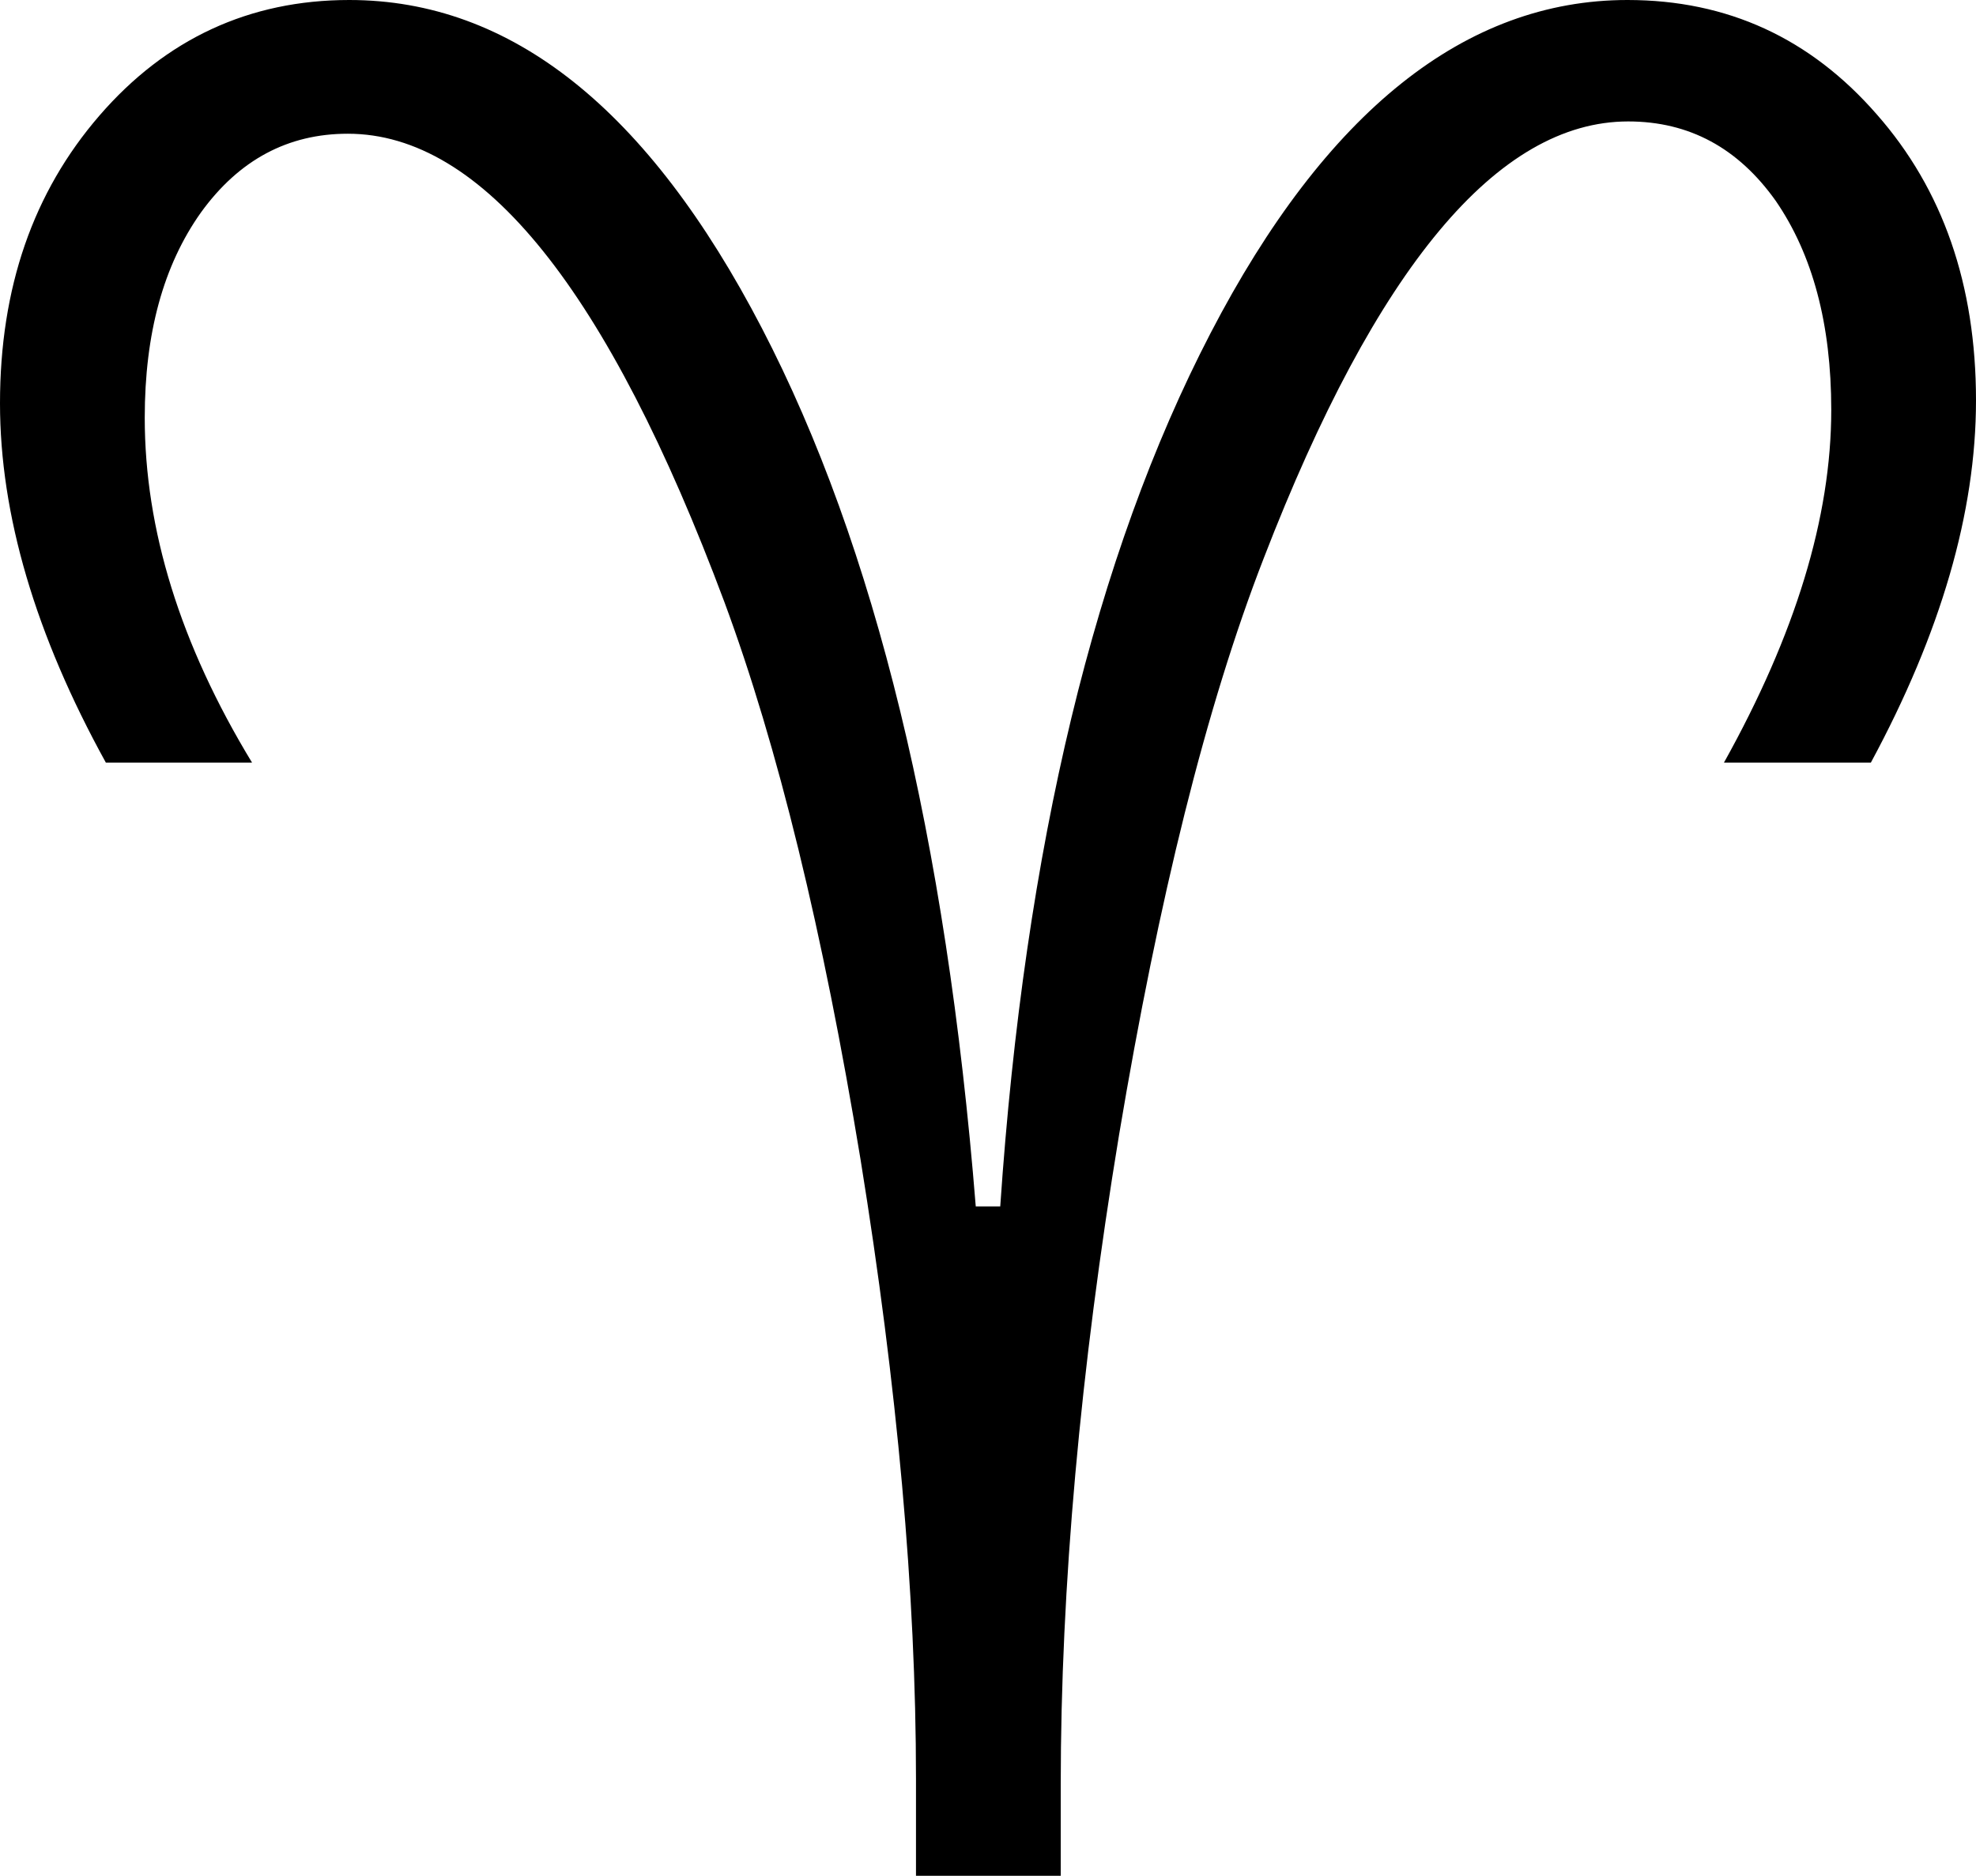
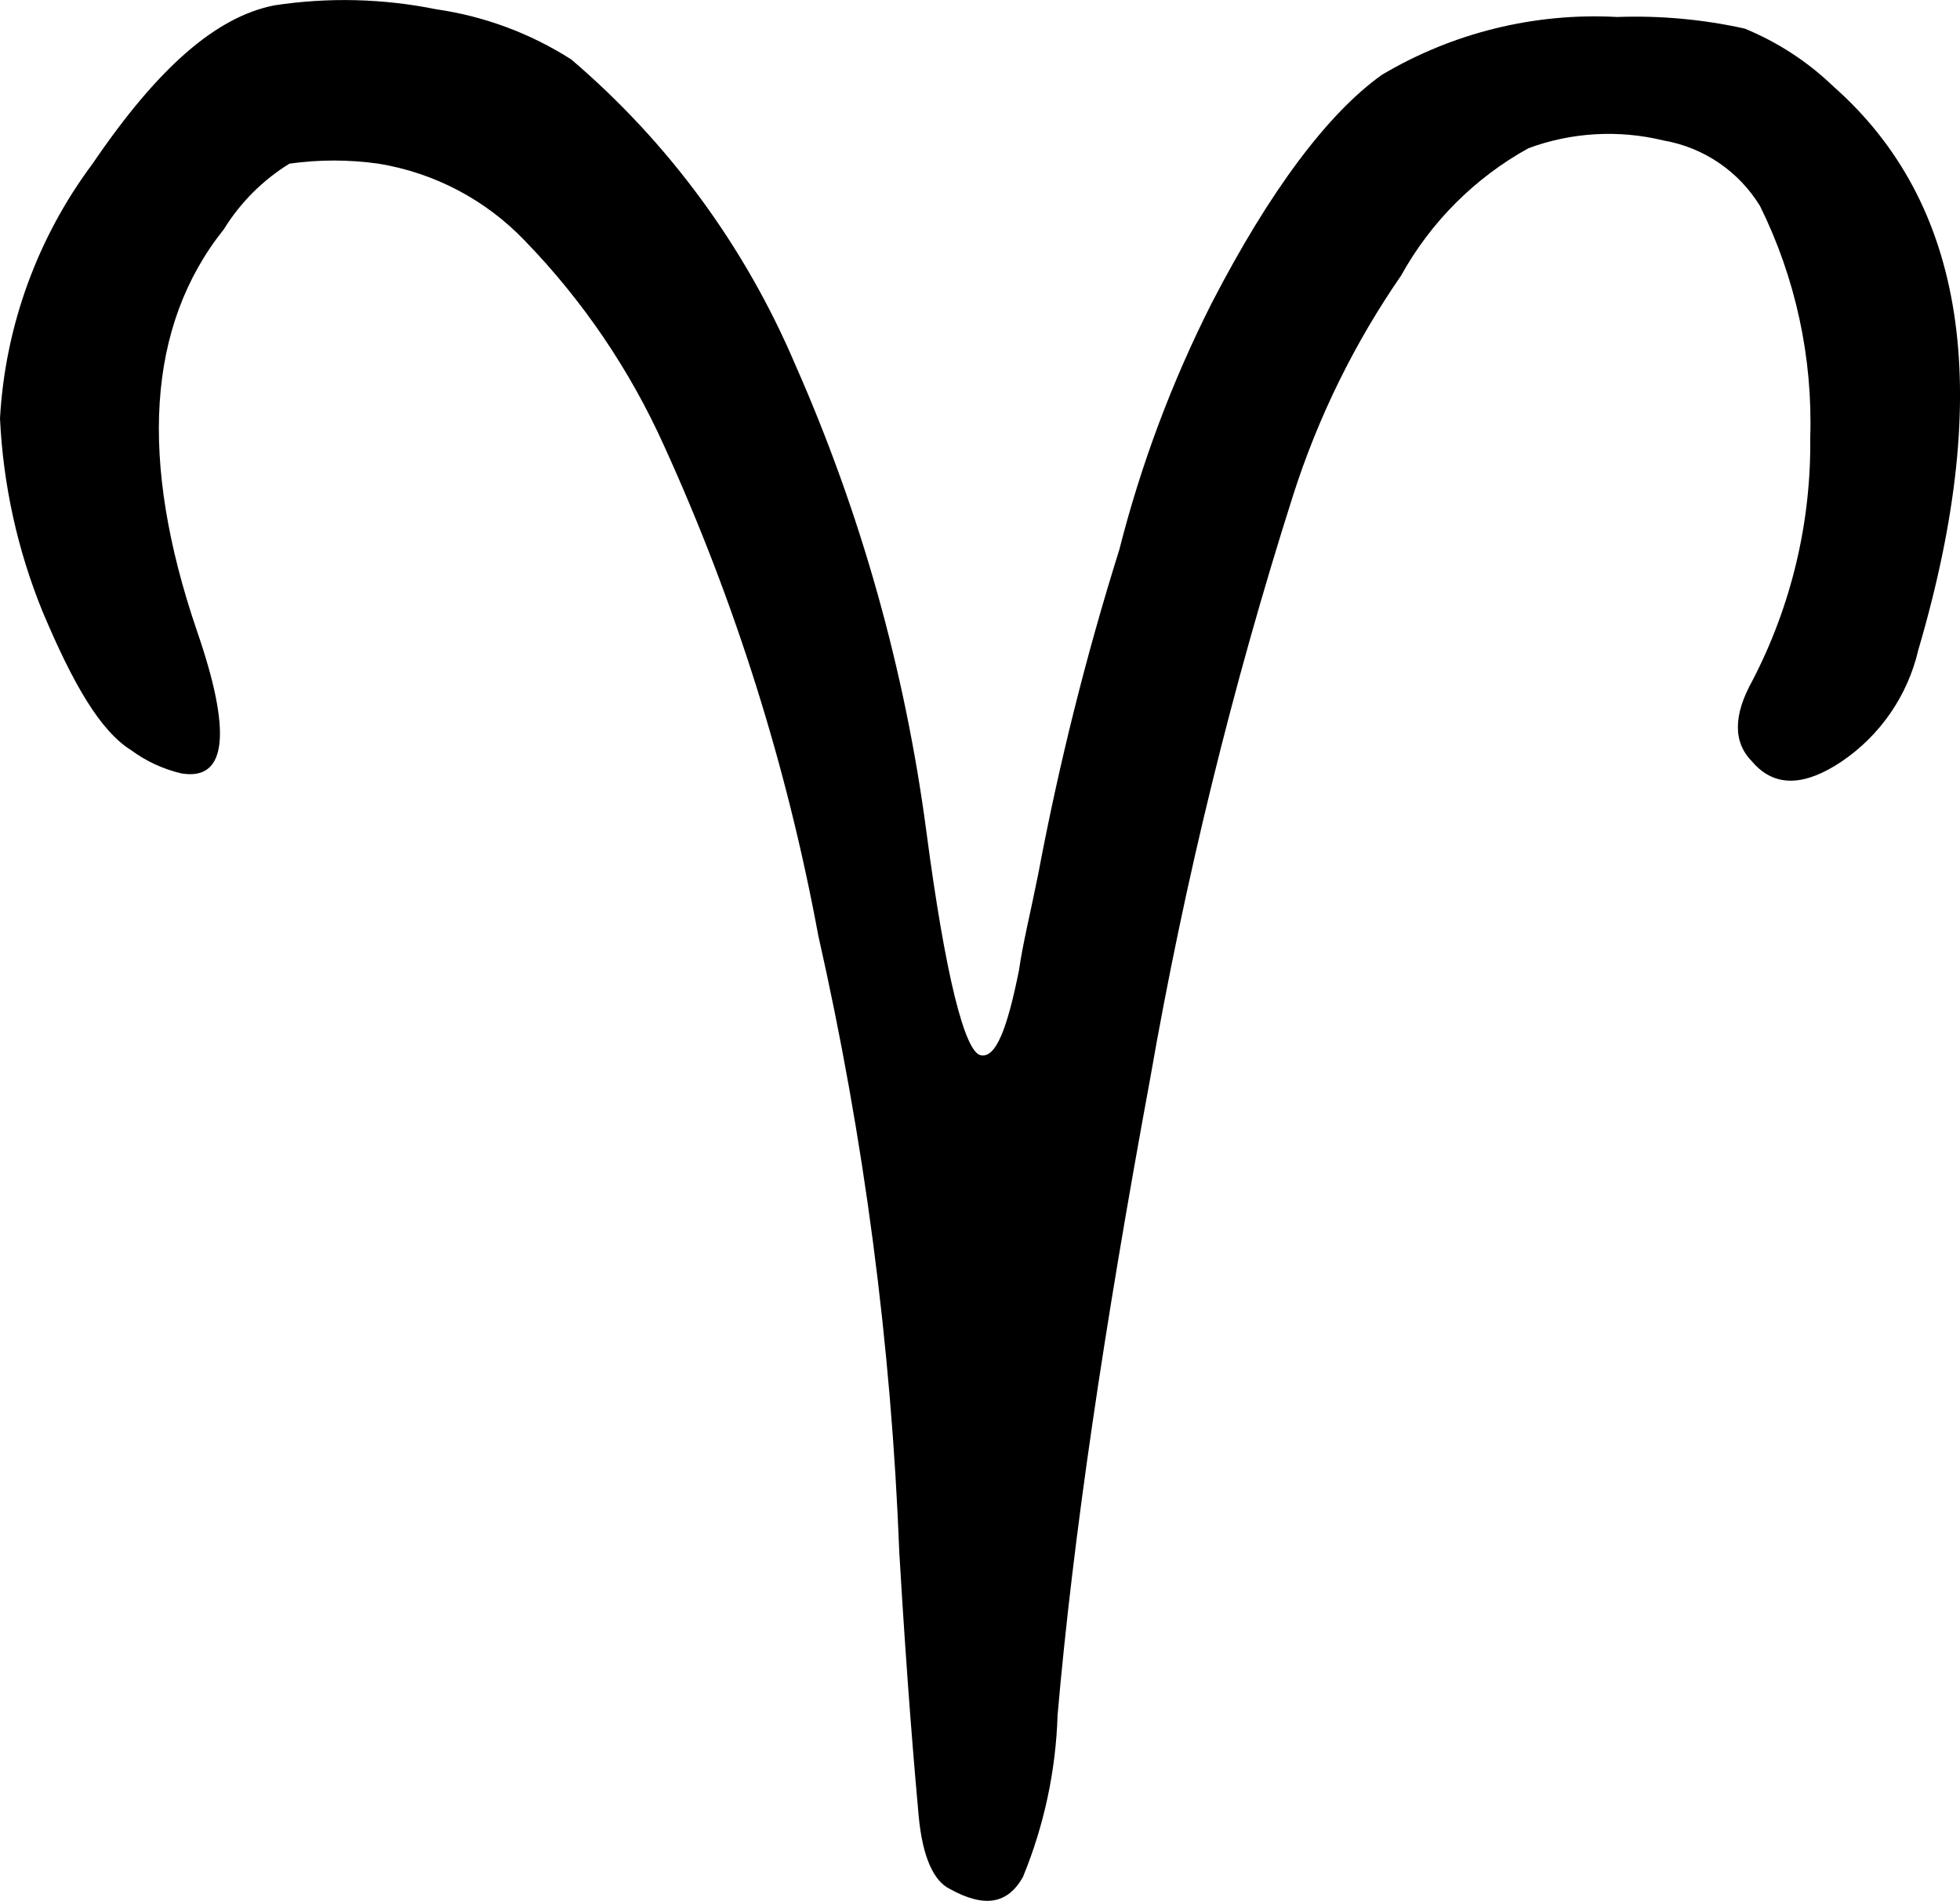
- <svg xmlns="http://www.w3.org/2000/svg" xml:space="preserve" width="198pt" height="188pt" style="shape-rendering:geometricPrecision; text-rendering:geometricPrecision; image-rendering:optimizeQuality; fill-rule:evenodd" viewBox="0 0 8268 11692" id="svg602">
-   <defs id="defs603">
-     <style type="text/css" id="style604">
-     .fil0 {fill:#000000}
-    </style>
-   </defs>
-   <g id="Layer 1" transform="matrix(4.487579,0,0,4.505588,-8862.027,-12858.95)">
-     <path class="fil0" d="M2796 5449l0 -134c0,-257 -26,-543 -77,-857 -52,-315 -115,-572 -189,-771 -162,-432 -336,-648 -523,-648 -83,0 -151,36 -204,109 -52,73 -78,167 -78,284 0,154 49,313 149,477l-203 0c-98,-177 -147,-343 -147,-497 0,-160 46,-292 138,-398 92,-106 208,-160 347,-160 225,0 415,151 573,454 157,301 256,706 297,1215l34 0c34,-498 132,-901 292,-1208 160,-307 354,-461 579,-461 139,0 254,53 346,158 92,104 138,236 138,396 0,155 -49,322 -146,501l-204 0c99,-177 149,-339 149,-488 0,-119 -26,-215 -77,-289 -52,-73 -120,-110 -205,-110 -181,0 -350,202 -506,604 -80,205 -146,471 -201,798 -54,326 -81,626 -81,899l0 126 -201 0z" id="path606" />
+ <svg xmlns="http://www.w3.org/2000/svg" viewBox="0 0 50.78 49.25">
+   <g id="Layer_2" data-name="Layer 2">
+     <g id="Layer_1-2" data-name="Layer 1">
+       <path id="Aries" d="M7.1.14a12,12,0,0,1,4.2.1,8.84,8.84,0,0,1,3.5,1.3,21.38,21.38,0,0,1,5.8,7.9A44.3,44.3,0,0,1,24,21.54c.5,3.8,1,5.7,1.4,5.8s.7-.7,1-2.2c.1-.7.3-1.5.5-2.5a73.61,73.61,0,0,1,2.1-8.4,31.12,31.12,0,0,1,2.4-6.4c1.5-2.9,3-4.9,4.4-5.9A10.79,10.79,0,0,1,41.9.44a13.11,13.11,0,0,1,3.3.3,7.3,7.3,0,0,1,2.3,1.5c3.4,3,4.2,7.8,2.2,14.6a4.8,4.8,0,0,1-2,2.9c-.9.6-1.7.7-2.3,0q-.75-.75,0-2.1a13.32,13.32,0,0,0,1.5-6.3,12.64,12.64,0,0,0-1.3-6,3.66,3.66,0,0,0-2.5-1.7,6,6,0,0,0-3.5.2,8.44,8.44,0,0,0-3.3,3.3,21.57,21.57,0,0,0-2.8,5.7,114.71,114.71,0,0,0-3.7,15.1c-1.2,6.5-2,11.9-2.4,16.5a12,12,0,0,1-.9,4.2c-.4.7-1,.8-1.9.3-.4-.2-.7-.8-.8-1.9s-.3-3.4-.5-6.8a87.73,87.73,0,0,0-2.1-16,54.56,54.56,0,0,0-4-12.7,18.58,18.58,0,0,0-3.6-5.3,6.74,6.74,0,0,0-3.8-2,8.26,8.26,0,0,0-2.3,0,5.2,5.2,0,0,0-1.7,1.7c-2,2.5-2.2,6-.7,10.4.9,2.6.8,3.9-.4,3.7a3.57,3.57,0,0,1-1.3-.6c-.8-.5-1.5-1.7-2.3-3.6a15.14,15.14,0,0,1-1.1-5,12.17,12.17,0,0,1,2.4-6.6C4.1,1.74,5.6.44,7.1.14Z" />
+     </g>
  </g>
</svg>
